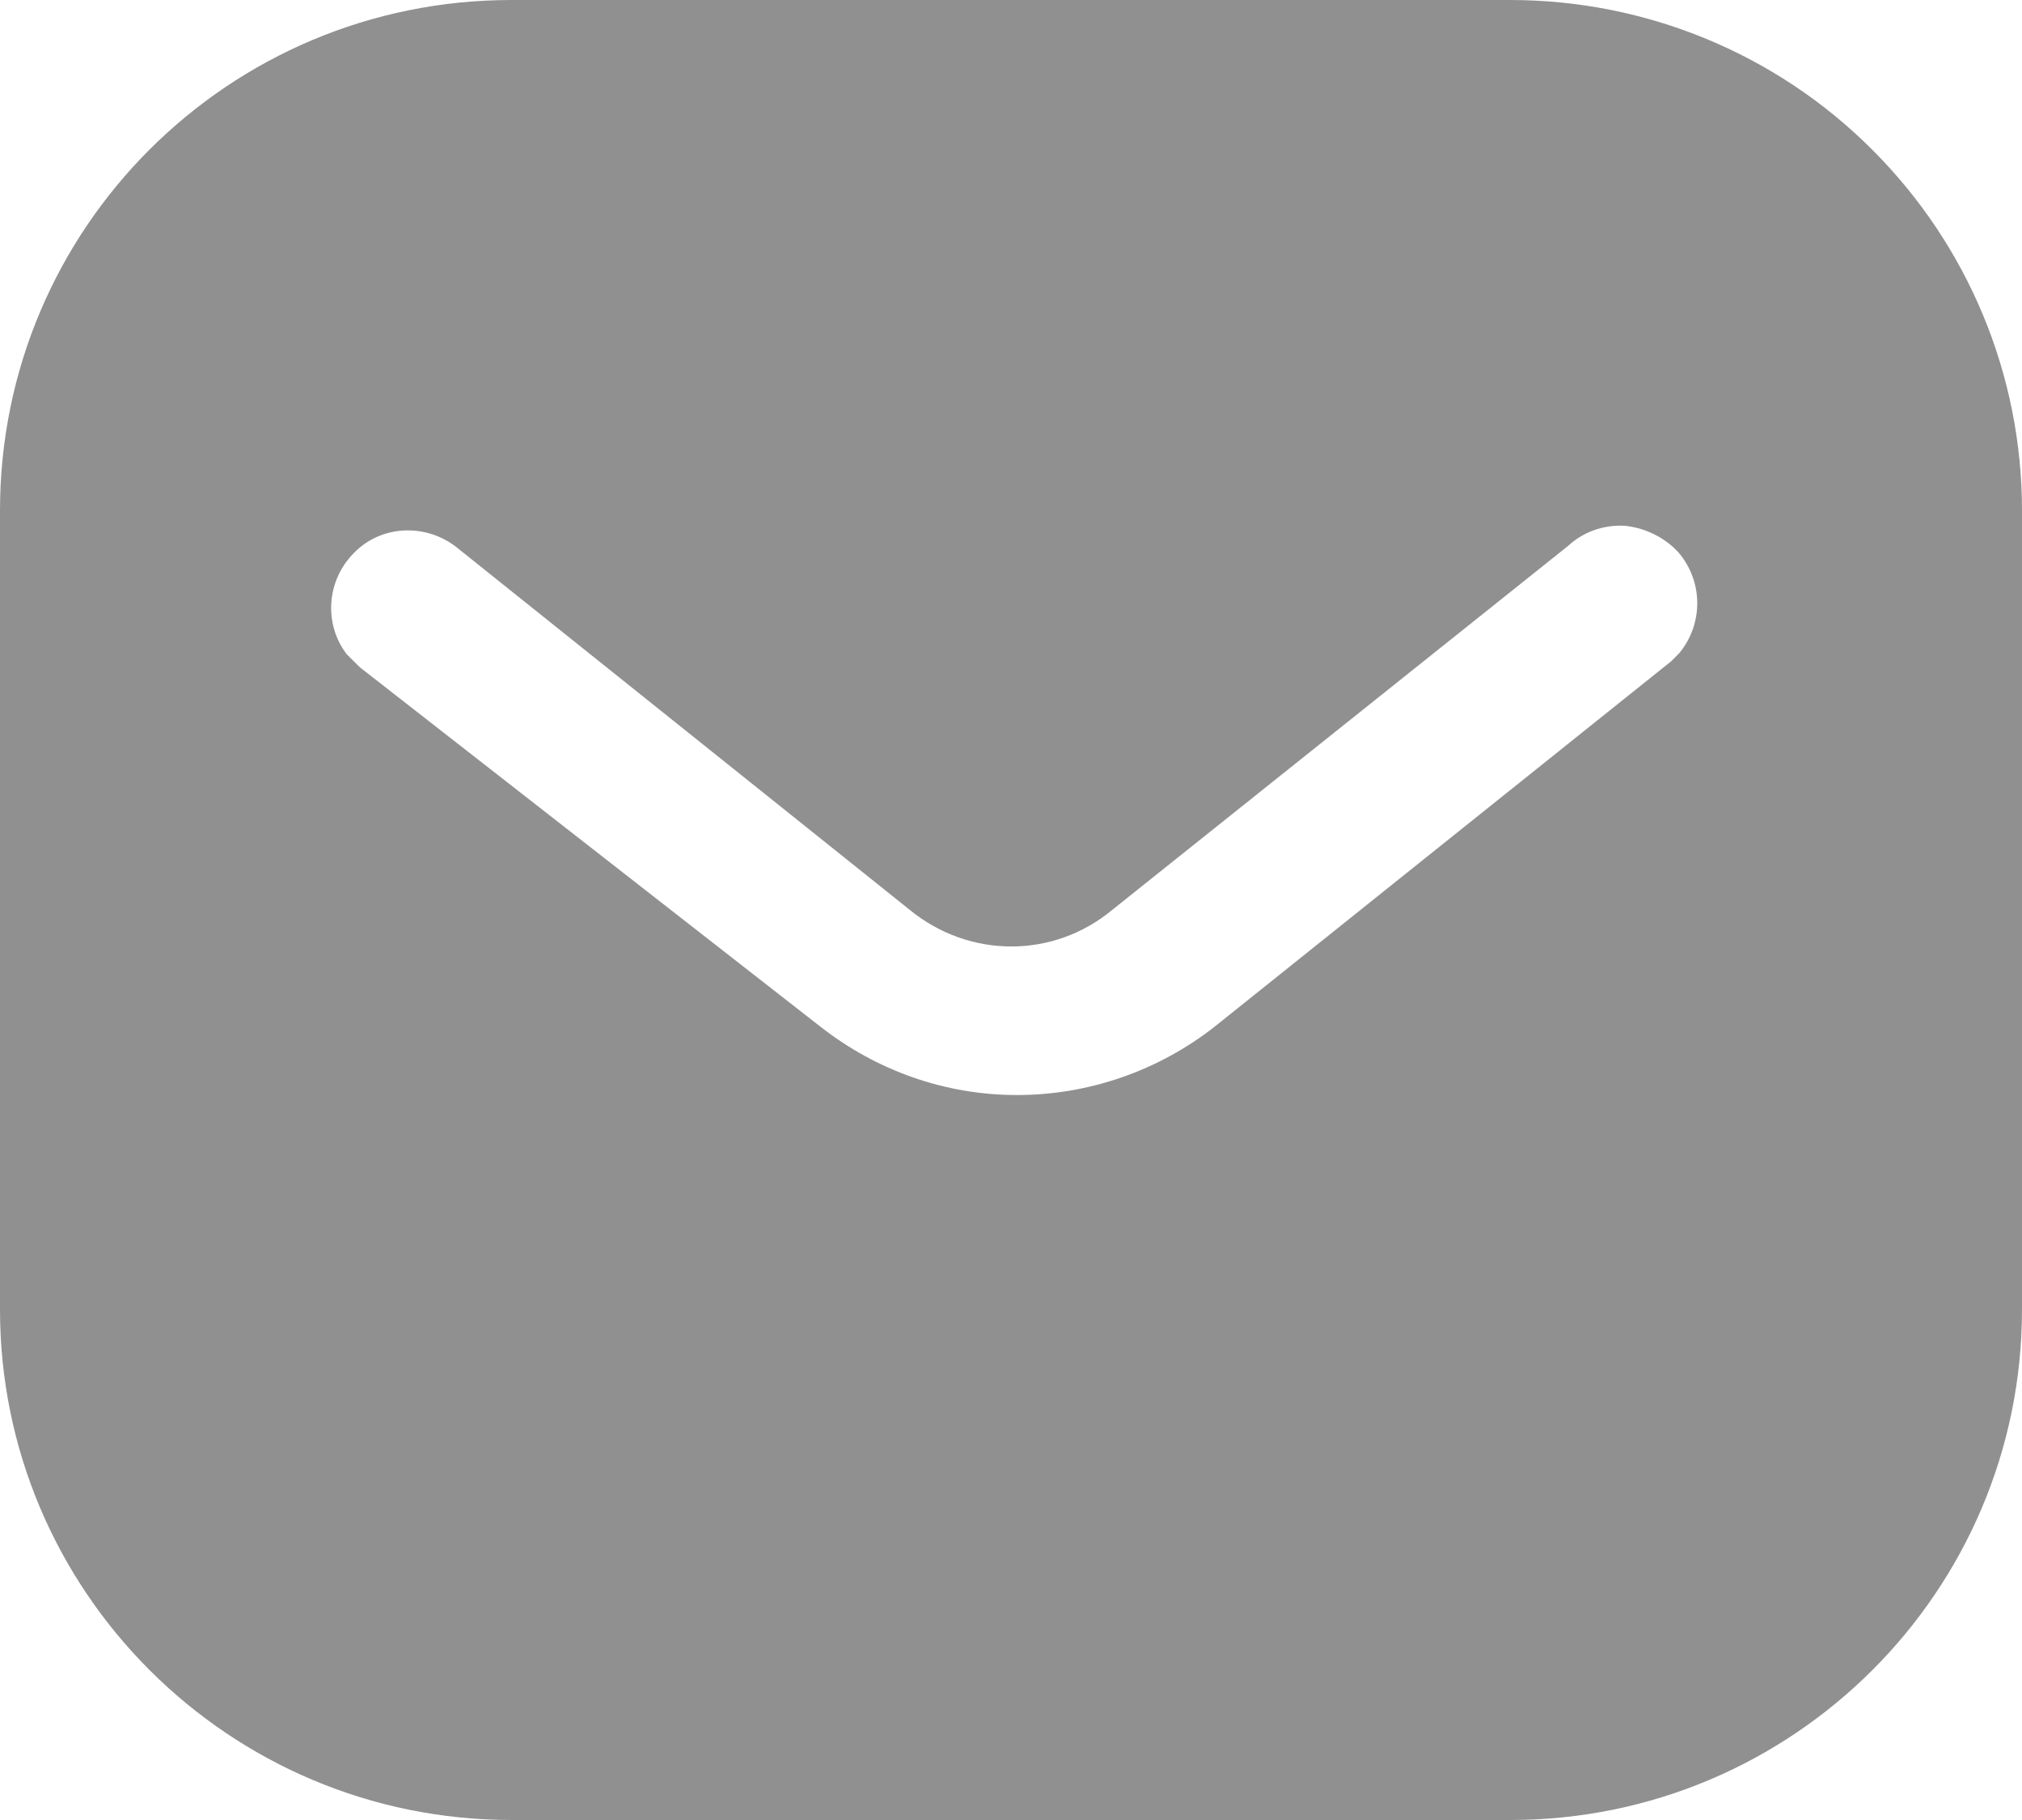
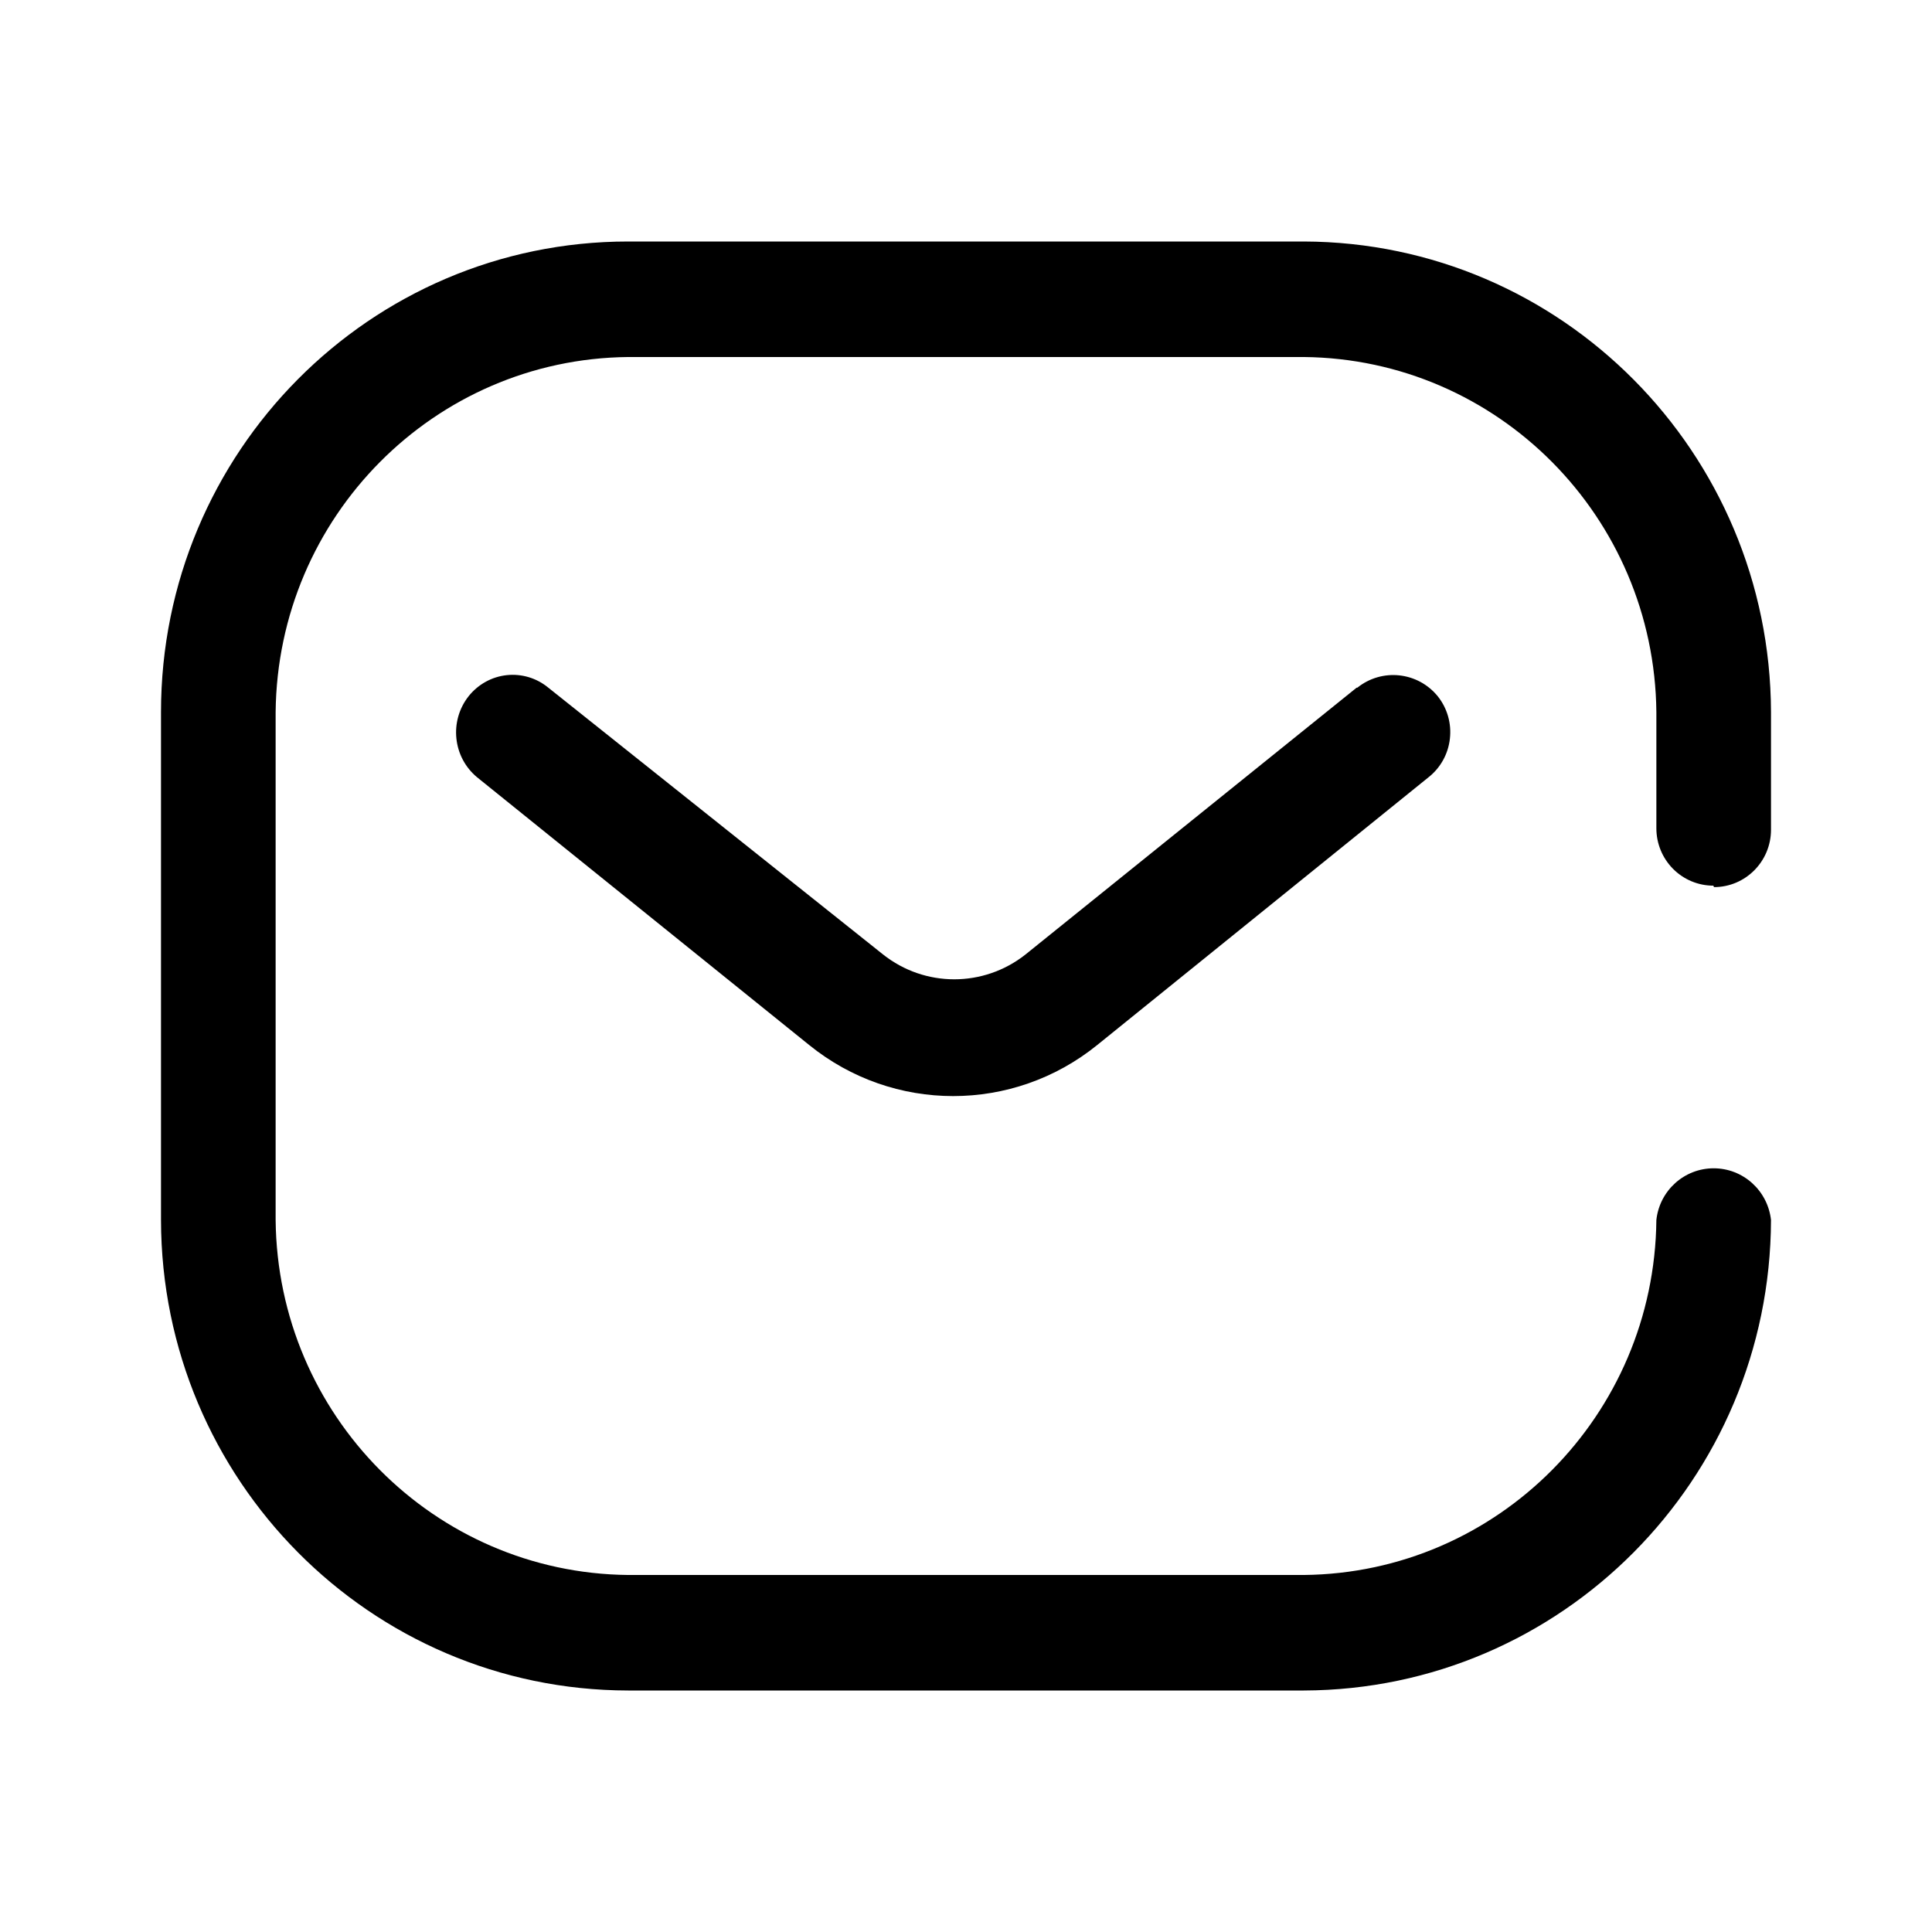
- <svg xmlns="http://www.w3.org/2000/svg" width="20" height="18" viewBox="0 0 20 18" fill="none">
-   <path fill-rule="evenodd" clip-rule="evenodd" d="M14.939 0C16.28 0 17.57 0.53 18.519 1.481C19.469 2.43 20 3.71 20 5.05V12.95C20 15.74 17.73 18 14.939 18H5.06C2.269 18 0 15.74 0 12.95V5.05C0 2.26 2.259 0 5.06 0H14.939ZM16.53 6.54L16.61 6.46C16.849 6.17 16.849 5.75 16.599 5.46C16.46 5.311 16.269 5.22 16.07 5.2C15.86 5.189 15.66 5.26 15.509 5.4L11 9C10.42 9.481 9.589 9.481 9 9L4.5 5.4C4.189 5.17 3.759 5.2 3.5 5.47C3.23 5.74 3.2 6.17 3.429 6.47L3.56 6.6L8.11 10.15C8.67 10.59 9.349 10.83 10.06 10.83C10.769 10.83 11.46 10.59 12.019 10.15L16.53 6.54Z" fill="#909090" />
+ <svg xmlns="http://www.w3.org/2000/svg" width="24" height="24" viewBox="0 0 24 24" fill="none">
+   <g id="Iconly/Regular/Broken/Message">
+     <g id="Message">
+       <path id="Message_2" fill-rule="evenodd" clip-rule="evenodd" d="M22 10.307C22 10.701 21.683 11.02 21.292 11.02L21.284 11.002C21.096 11.002 20.916 10.927 20.783 10.793C20.65 10.659 20.576 10.478 20.576 10.289V8.846C20.552 6.42 18.605 4.459 16.197 4.435H7.803C5.395 4.459 3.448 6.42 3.424 8.846V15.155C3.448 17.581 5.395 19.541 7.803 19.565H16.197C18.605 19.541 20.552 17.581 20.576 15.155C20.616 14.789 20.923 14.513 21.288 14.513C21.653 14.513 21.959 14.789 22 15.155C21.99 18.379 19.398 20.99 16.197 21H7.803C4.6 20.995 2.005 18.381 2 15.155V8.846C2 5.617 4.598 3 7.803 3H16.197C19.398 3.01 21.99 5.621 22 8.846V10.307ZM12.739 11.857L16.852 8.543H16.861C17.167 8.297 17.612 8.345 17.86 8.649C17.979 8.798 18.033 8.988 18.011 9.177C17.99 9.366 17.894 9.539 17.745 9.656L13.632 12.98C12.586 13.828 11.095 13.828 10.05 12.98L5.927 9.656C5.625 9.406 5.578 8.958 5.821 8.649C5.938 8.502 6.108 8.407 6.294 8.387C6.481 8.367 6.667 8.423 6.812 8.543L10.97 11.857C11.489 12.268 12.219 12.268 12.739 11.857Z" fill="black" />
+     </g>
+   </g>
</svg>
